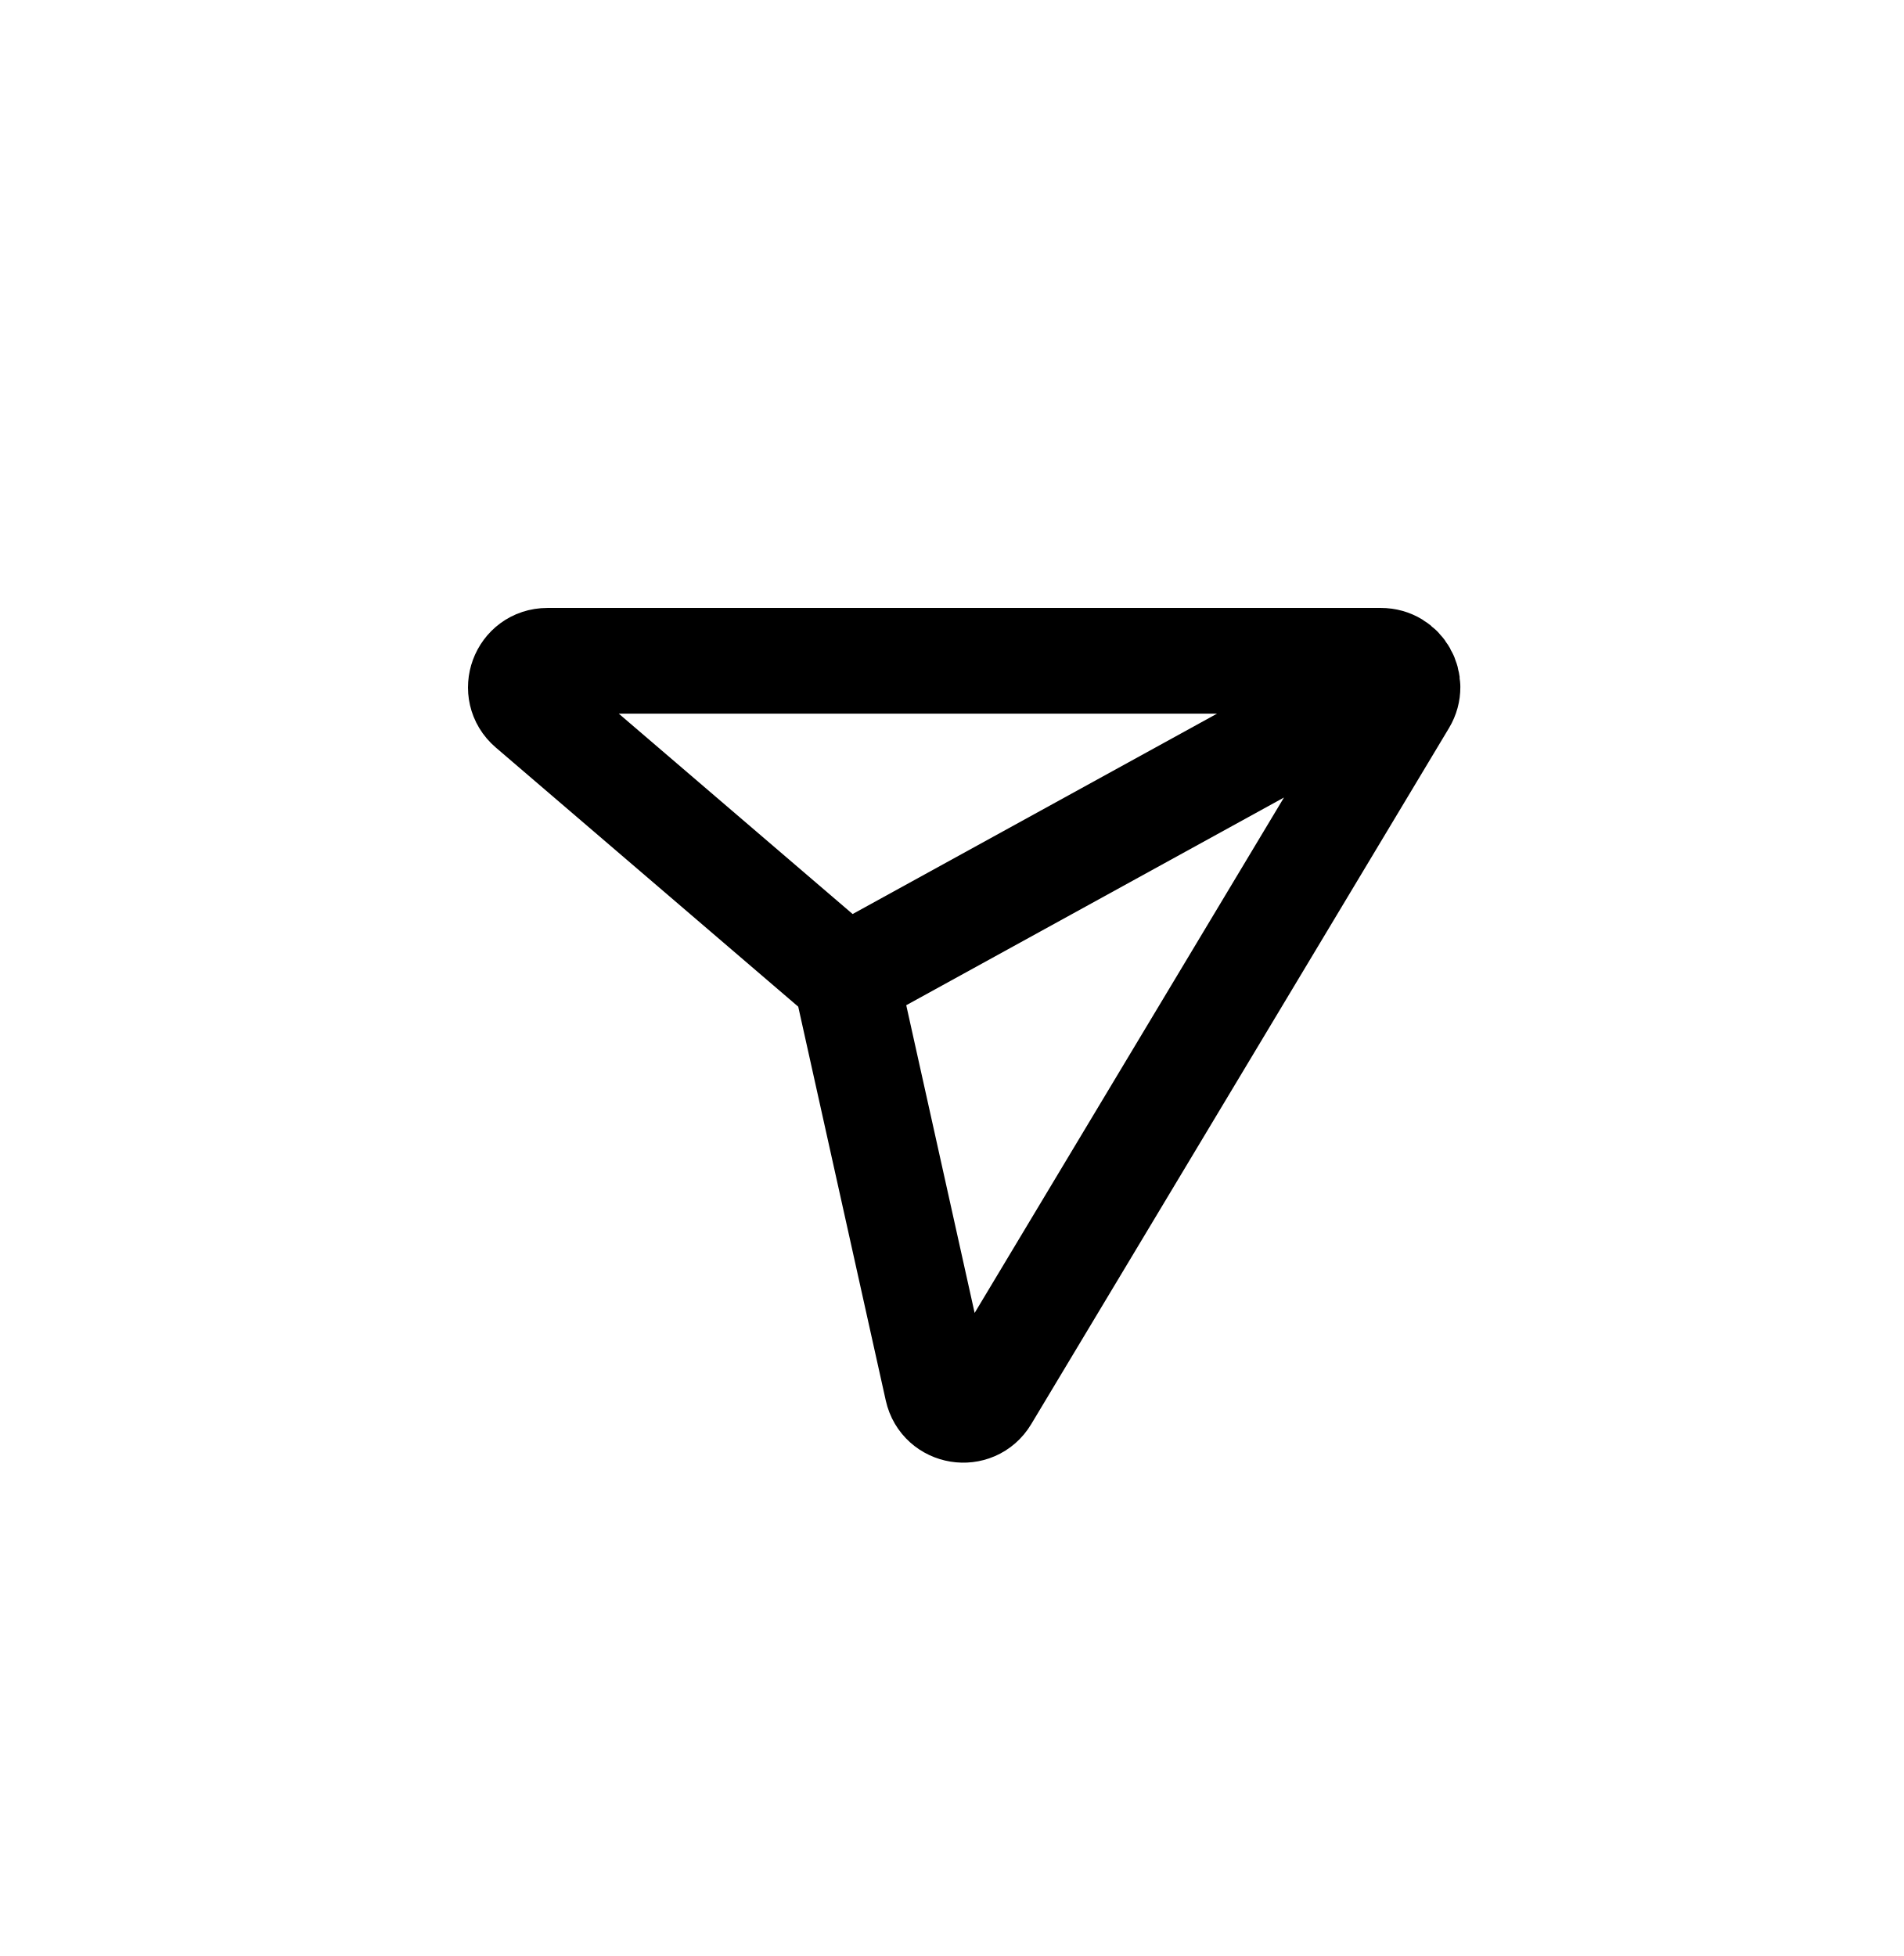
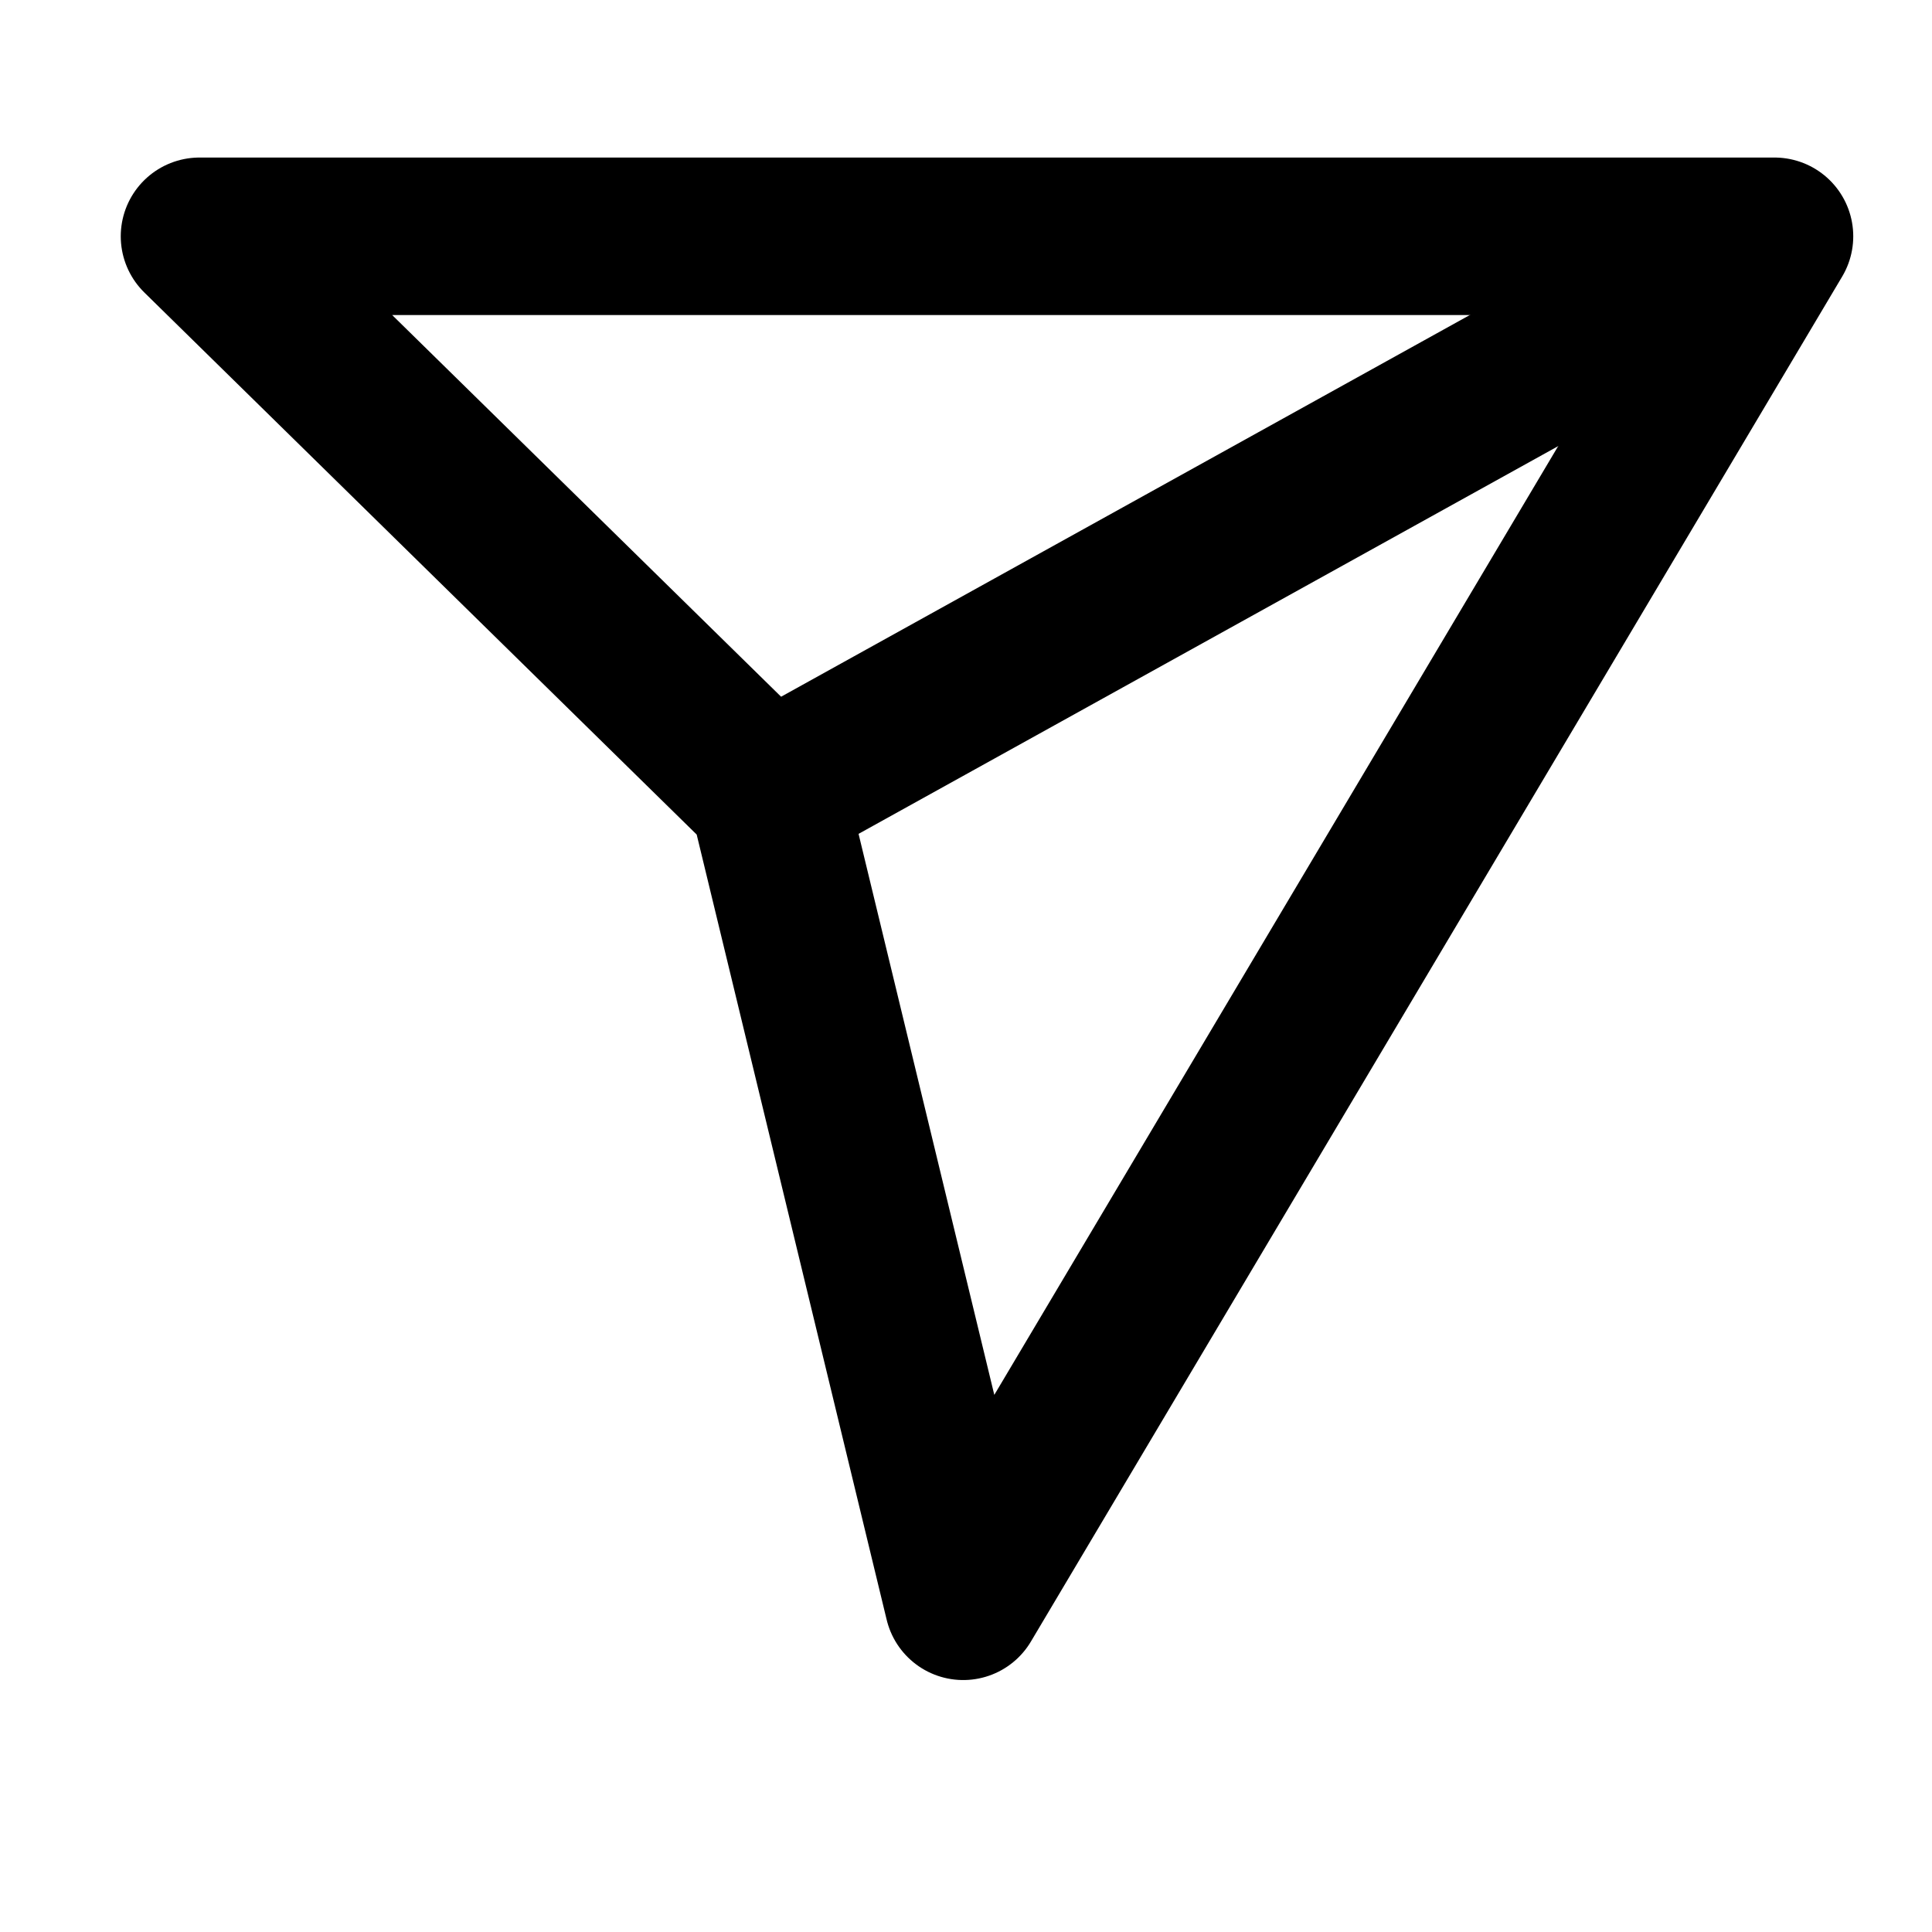
- <svg xmlns="http://www.w3.org/2000/svg" width="36" height="37" viewBox="0 0 36 37" fill="none">
-   <path d="M16 18.5L17.728 26.276C17.826 26.717 18.413 26.813 18.645 26.425L26.546 13.257C26.746 12.924 26.506 12.5 26.117 12.5H10.352C9.887 12.5 9.674 13.078 10.026 13.38L16 18.5ZM16 18.5L26 13" stroke="black" stroke-width="2" />
+ <svg xmlns="http://www.w3.org/2000/svg" width="23" height="23" viewBox="0 0 23 23" fill="none">
+   <path d="M21.125 2.812L9.142 9.453" stroke="black" stroke-width="1.875" stroke-linejoin="round" />
+   <path d="M11.467 19.063L21.125 2.813H2.375L9.142 9.454L11.467 19.063Z" stroke="black" stroke-width="1.875" stroke-linejoin="round" />
</svg>
